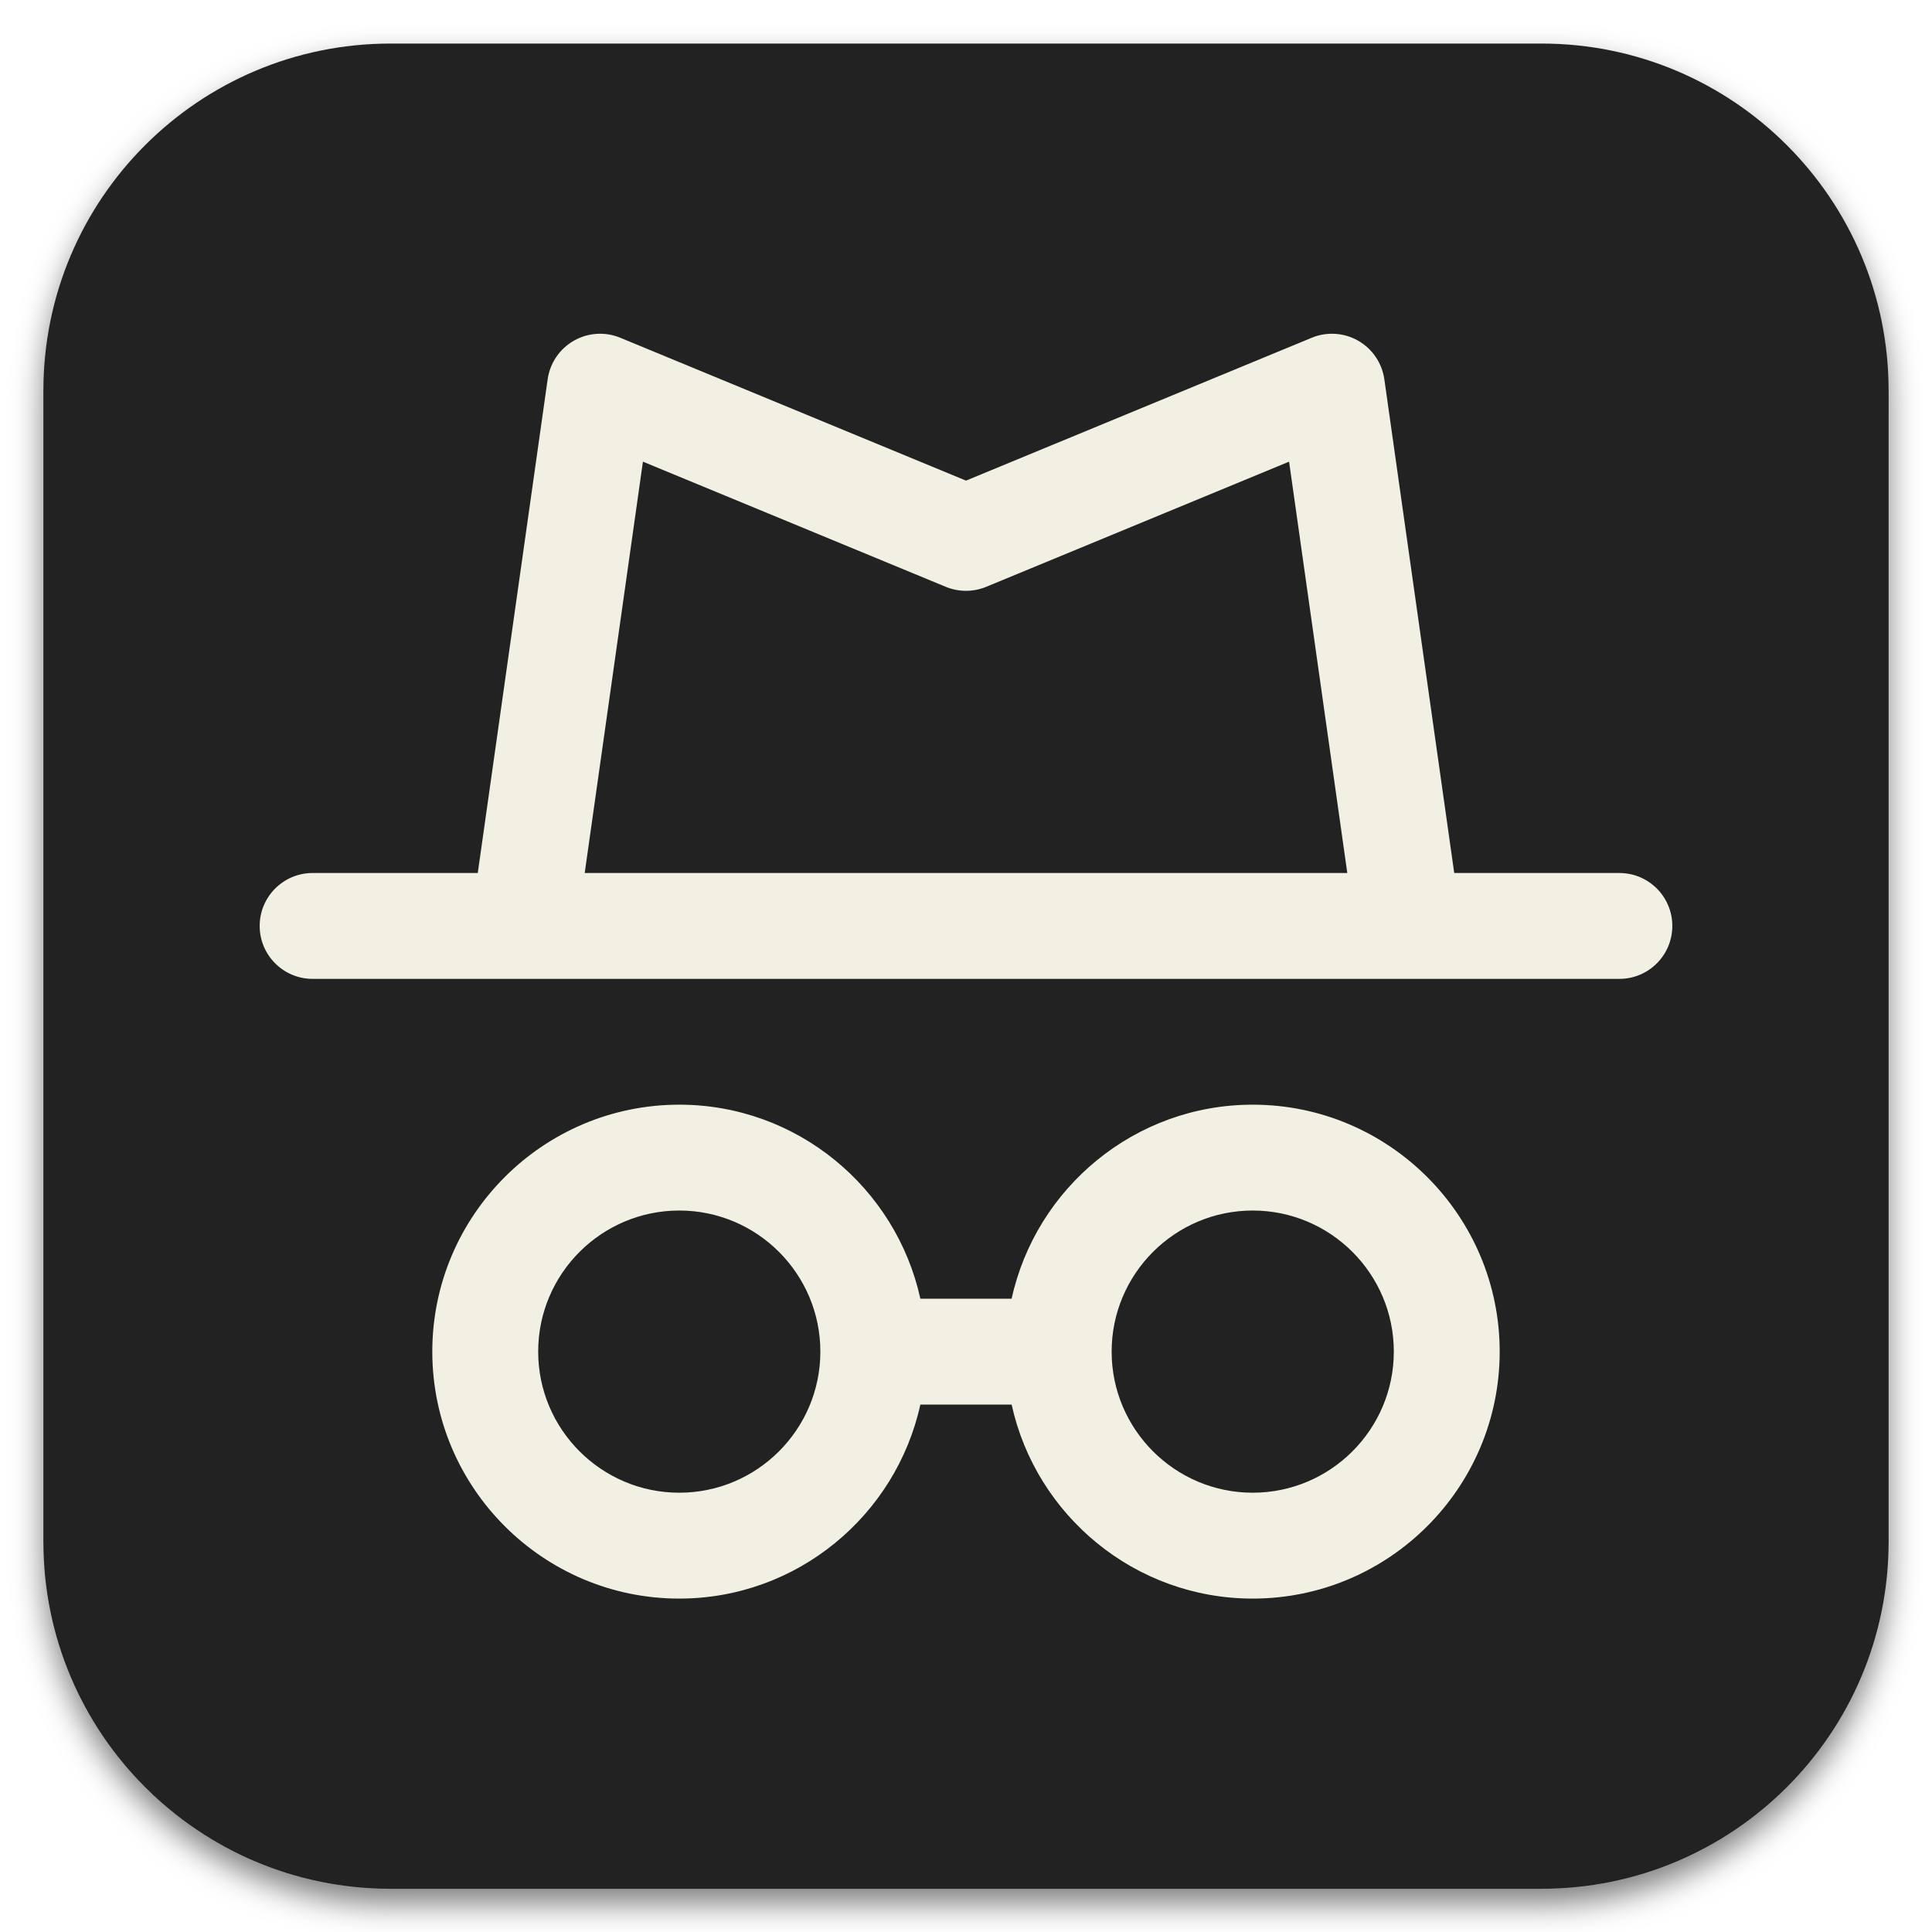
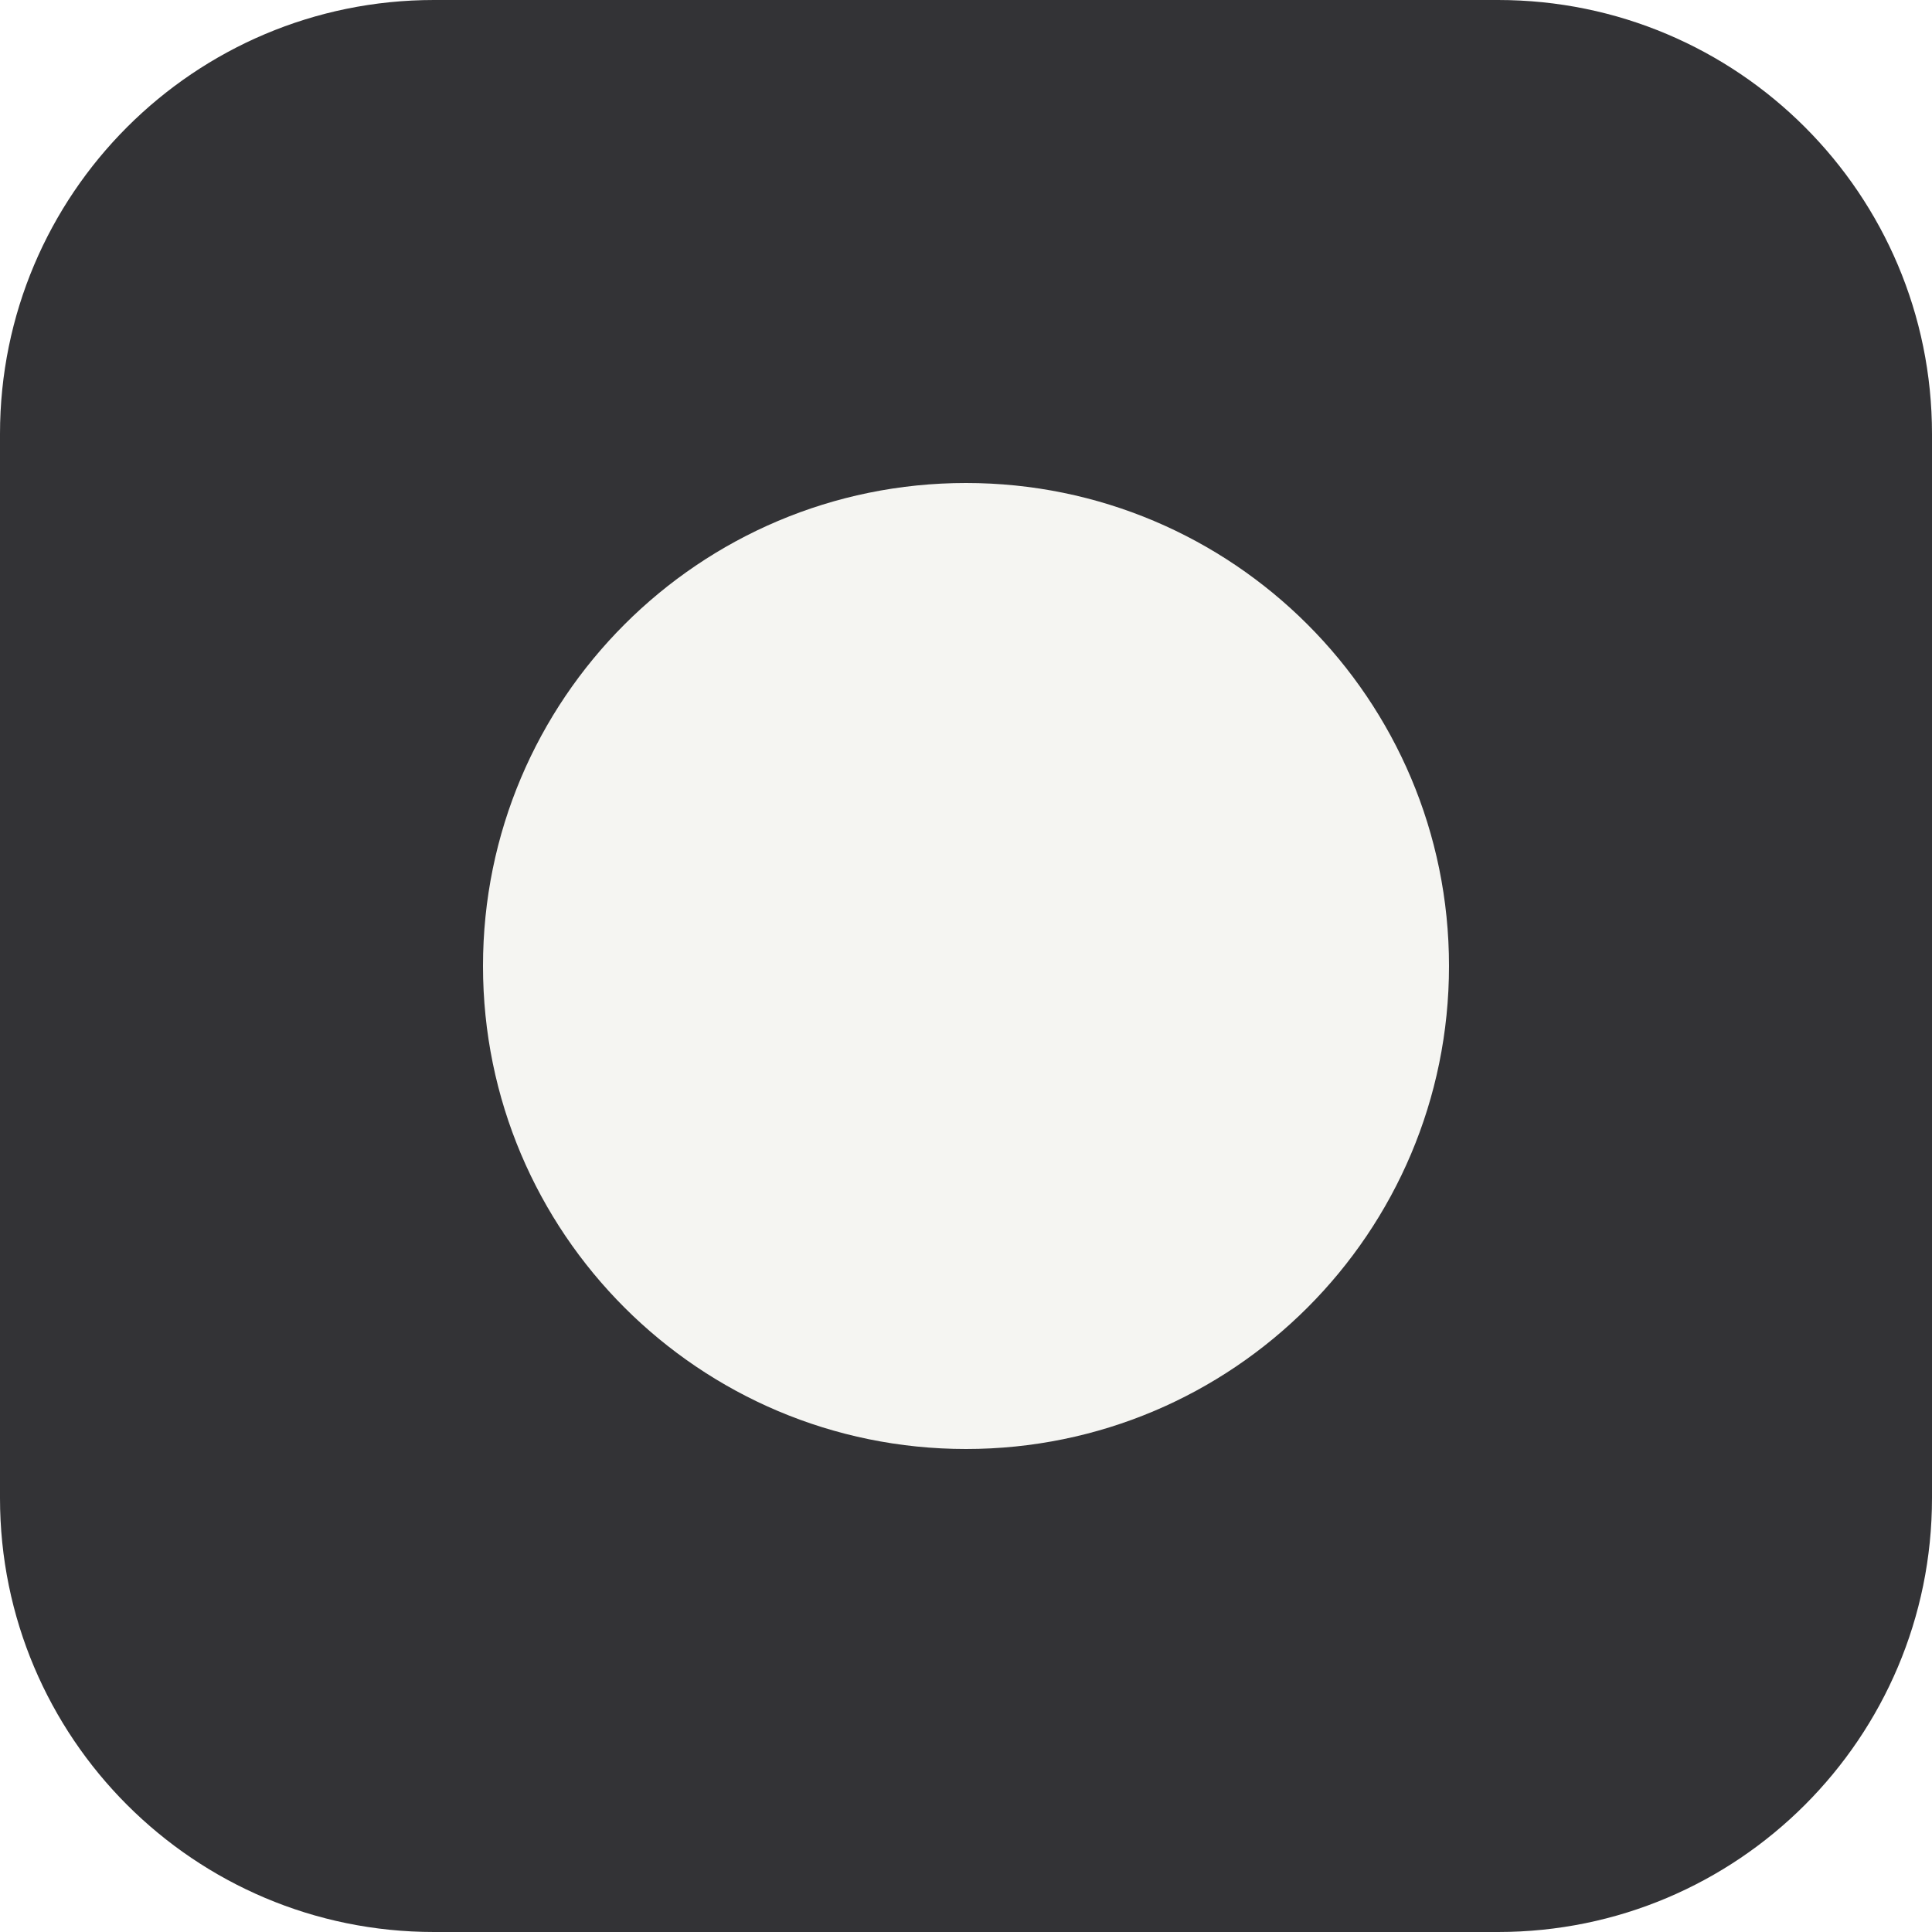
- <svg xmlns="http://www.w3.org/2000/svg" id="e" viewBox="0 0 256 256">
-   <defs>
-     <style>.h{filter:url(#f);}.i{fill:#202020;}.j{fill:#f2f0e3;}</style>
-     <filter id="f" x="-.4" y="1.68" width="256.8" height="256.8" filterUnits="userSpaceOnUse">
-       <feOffset dx="0" dy="2" />
-       <feGaussianBlur result="g" stdDeviation="2" />
-       <feFlood flood-color="#000" flood-opacity=".5" />
-       <feComposite in2="g" operator="in" />
-       <feComposite in="SourceGraphic" />
-     </filter>
-   </defs>
-   <g class="h">
-     <rect class="i" x="5.75" y="5.772" width="244.5" height="244.5" rx="46" ry="46" />
-   </g>
-   <path class="j" d="M165.993,146.375c-15.633,0-28.724,11.028-31.947,25.709h-12.094c-3.222-14.681-16.313-25.709-31.947-25.709-18.043,0-32.723,14.68-32.723,32.723s14.68,32.723,32.723,32.723c15.633,0,28.724-11.028,31.947-25.709h12.094c3.222,14.681,16.313,25.709,31.947,25.709,18.043,0,32.723-14.68,32.723-32.723s-14.68-32.723-32.723-32.723ZM90.007,197.792c-10.309,0-18.695-8.386-18.695-18.695s8.386-18.695,18.695-18.695,18.695,8.386,18.695,18.695-8.386,18.695-18.695,18.695ZM165.993,197.792c-10.309,0-18.695-8.386-18.695-18.695s8.386-18.695,18.695-18.695,18.695,8.386,18.695,18.695-8.386,18.695-18.695,18.695Z" />
-   <path class="j" d="M214.577,115.678h-21.884l-9.261-65.424c-.304-2.145-1.585-4.03-3.466-5.107-1.882-1.074-4.155-1.221-6.16-.391l-45.806,18.929-45.806-18.929c-2.004-.83-4.277-.683-6.16.391-1.882,1.077-3.163,2.962-3.466,5.107l-9.261,65.424h-21.884c-3.873,0-7.014,3.141-7.014,7.014s3.141,7.014,7.014,7.014h173.154c3.873,0,7.014-3.141,7.014-7.014s-3.141-7.014-7.014-7.014ZM85.191,61.172l40.129,16.584c1.716.708,3.645.708,5.361,0l40.129-16.584,7.714,54.505h-101.047l7.714-54.505Z" />
+ <svg xmlns="http://www.w3.org/2000/svg" width="1024" height="1024" viewBox="0 0 1024 1024">
+   <rect width="1024" height="1024" rx="230" fill="#333336" />
+   <circle cx="512" cy="512" r="256" fill="#F5F5F2" />
</svg>
